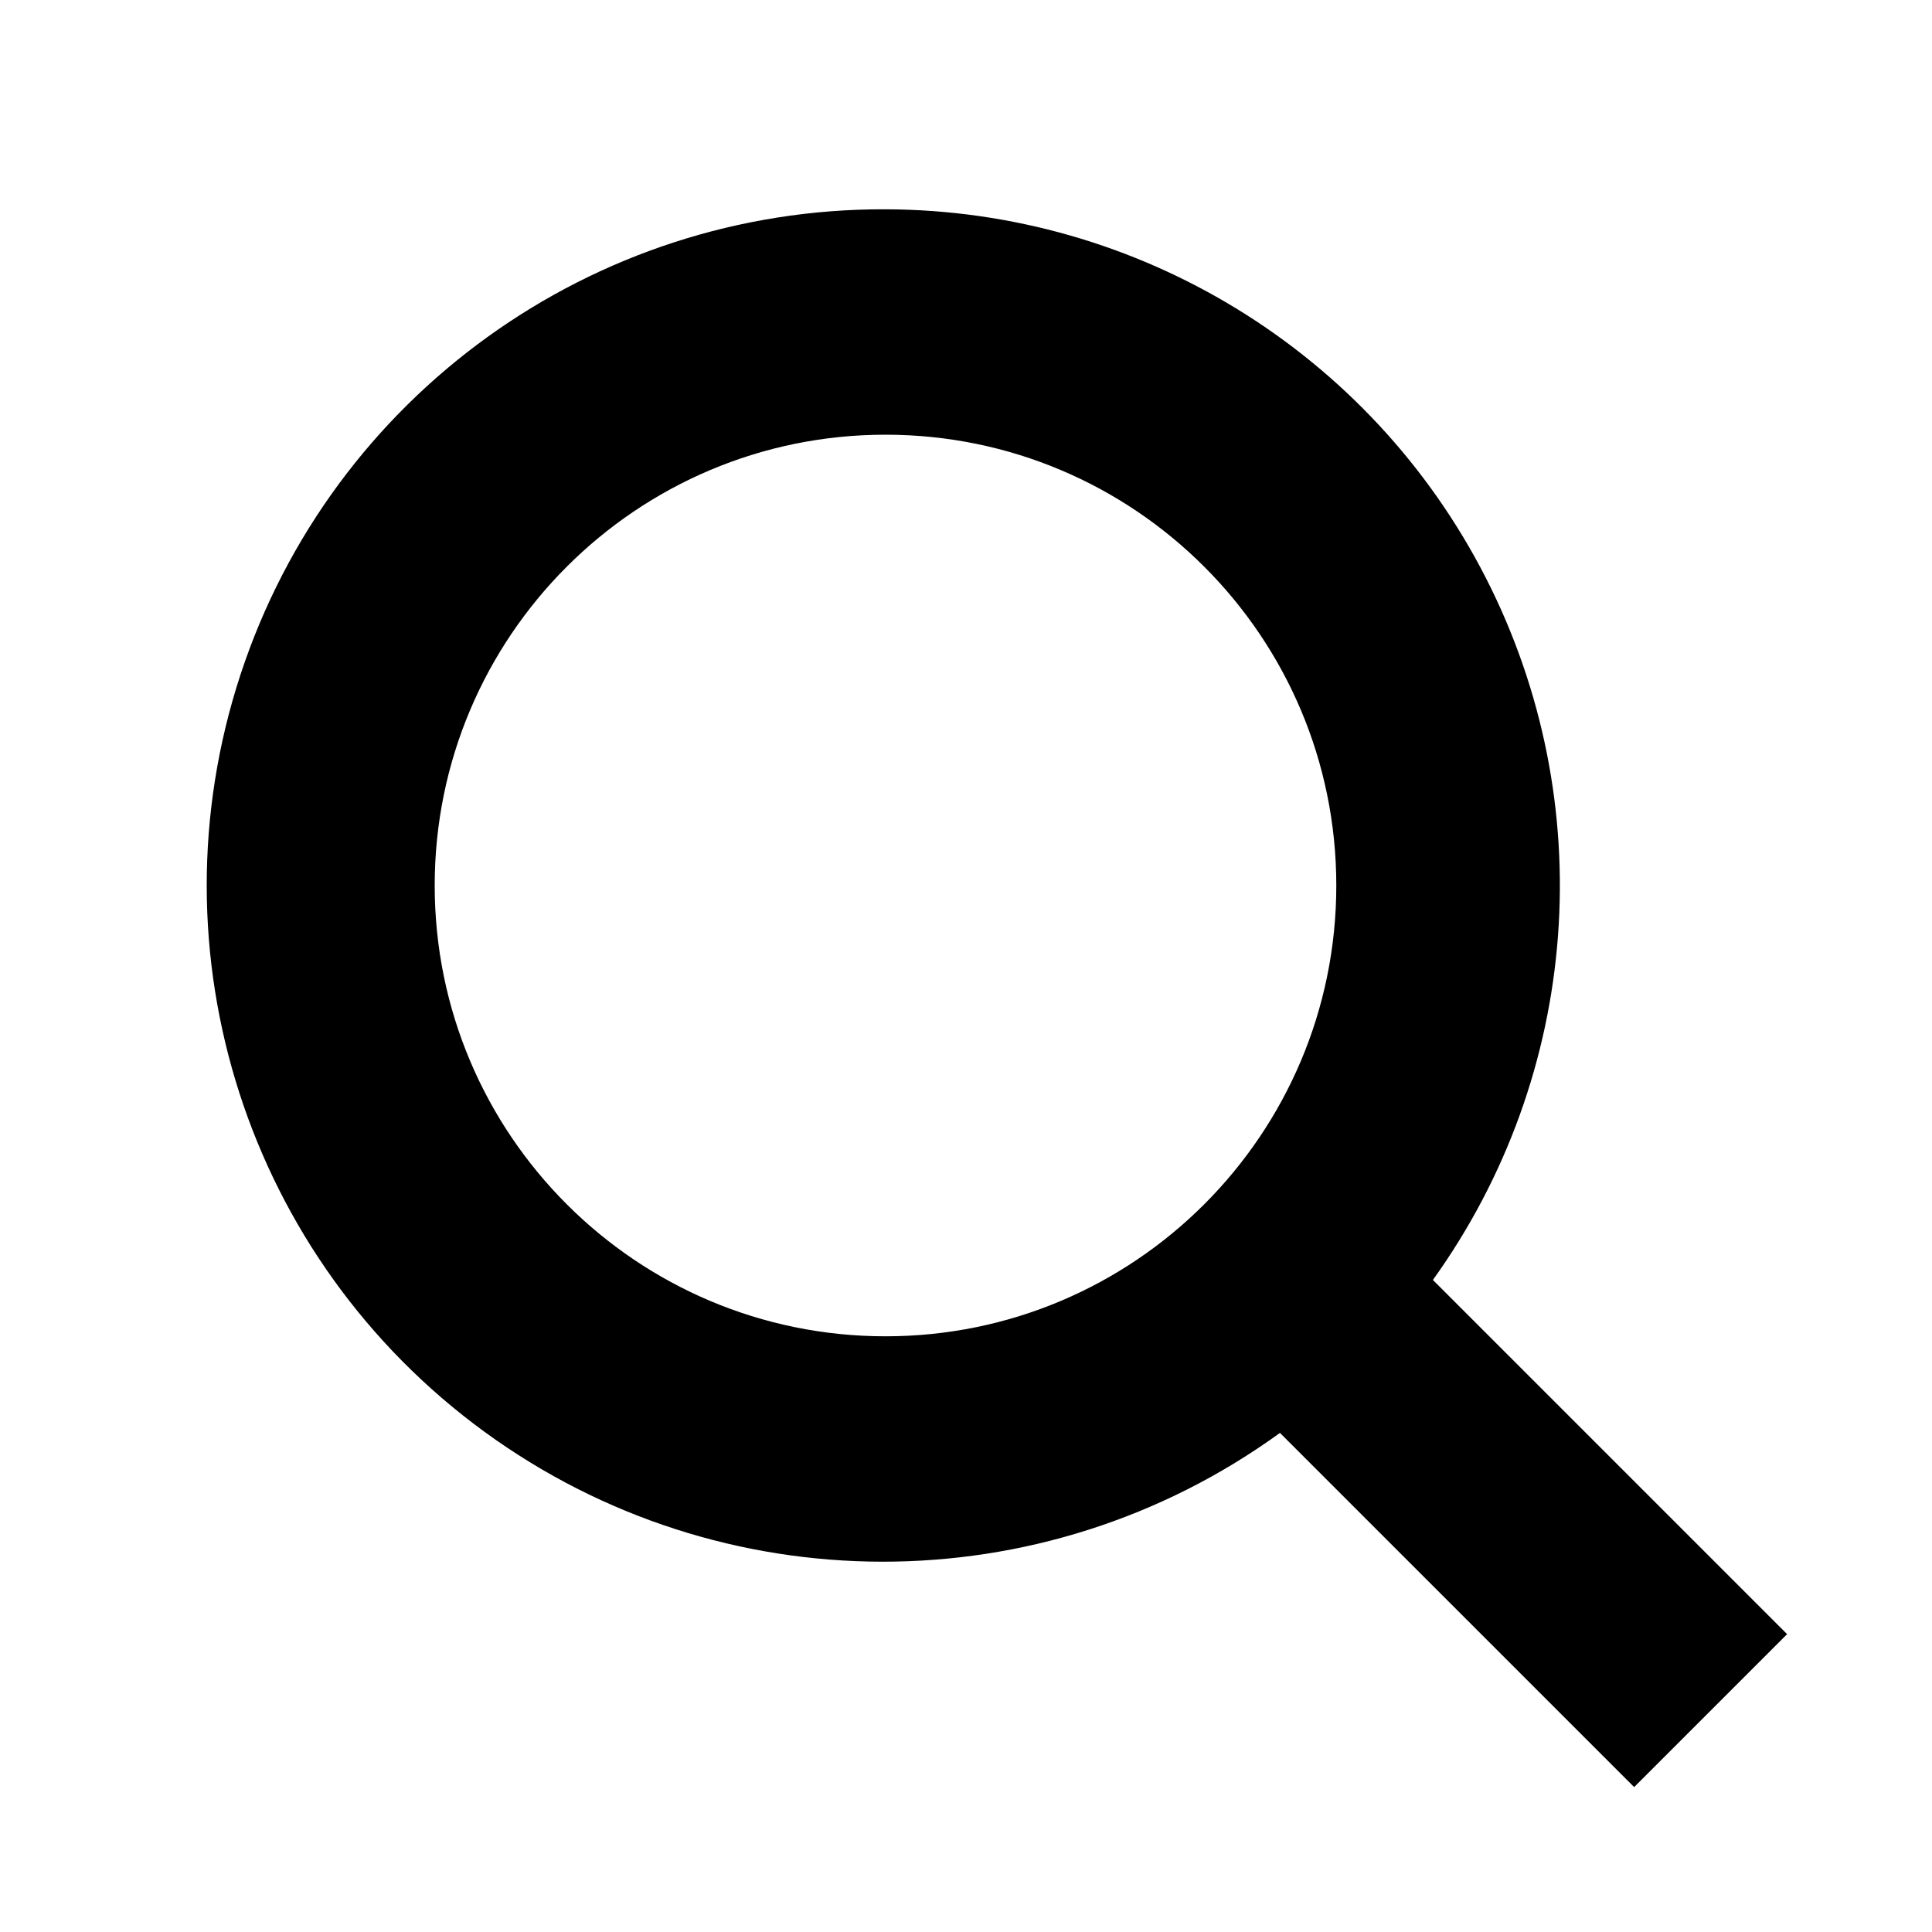
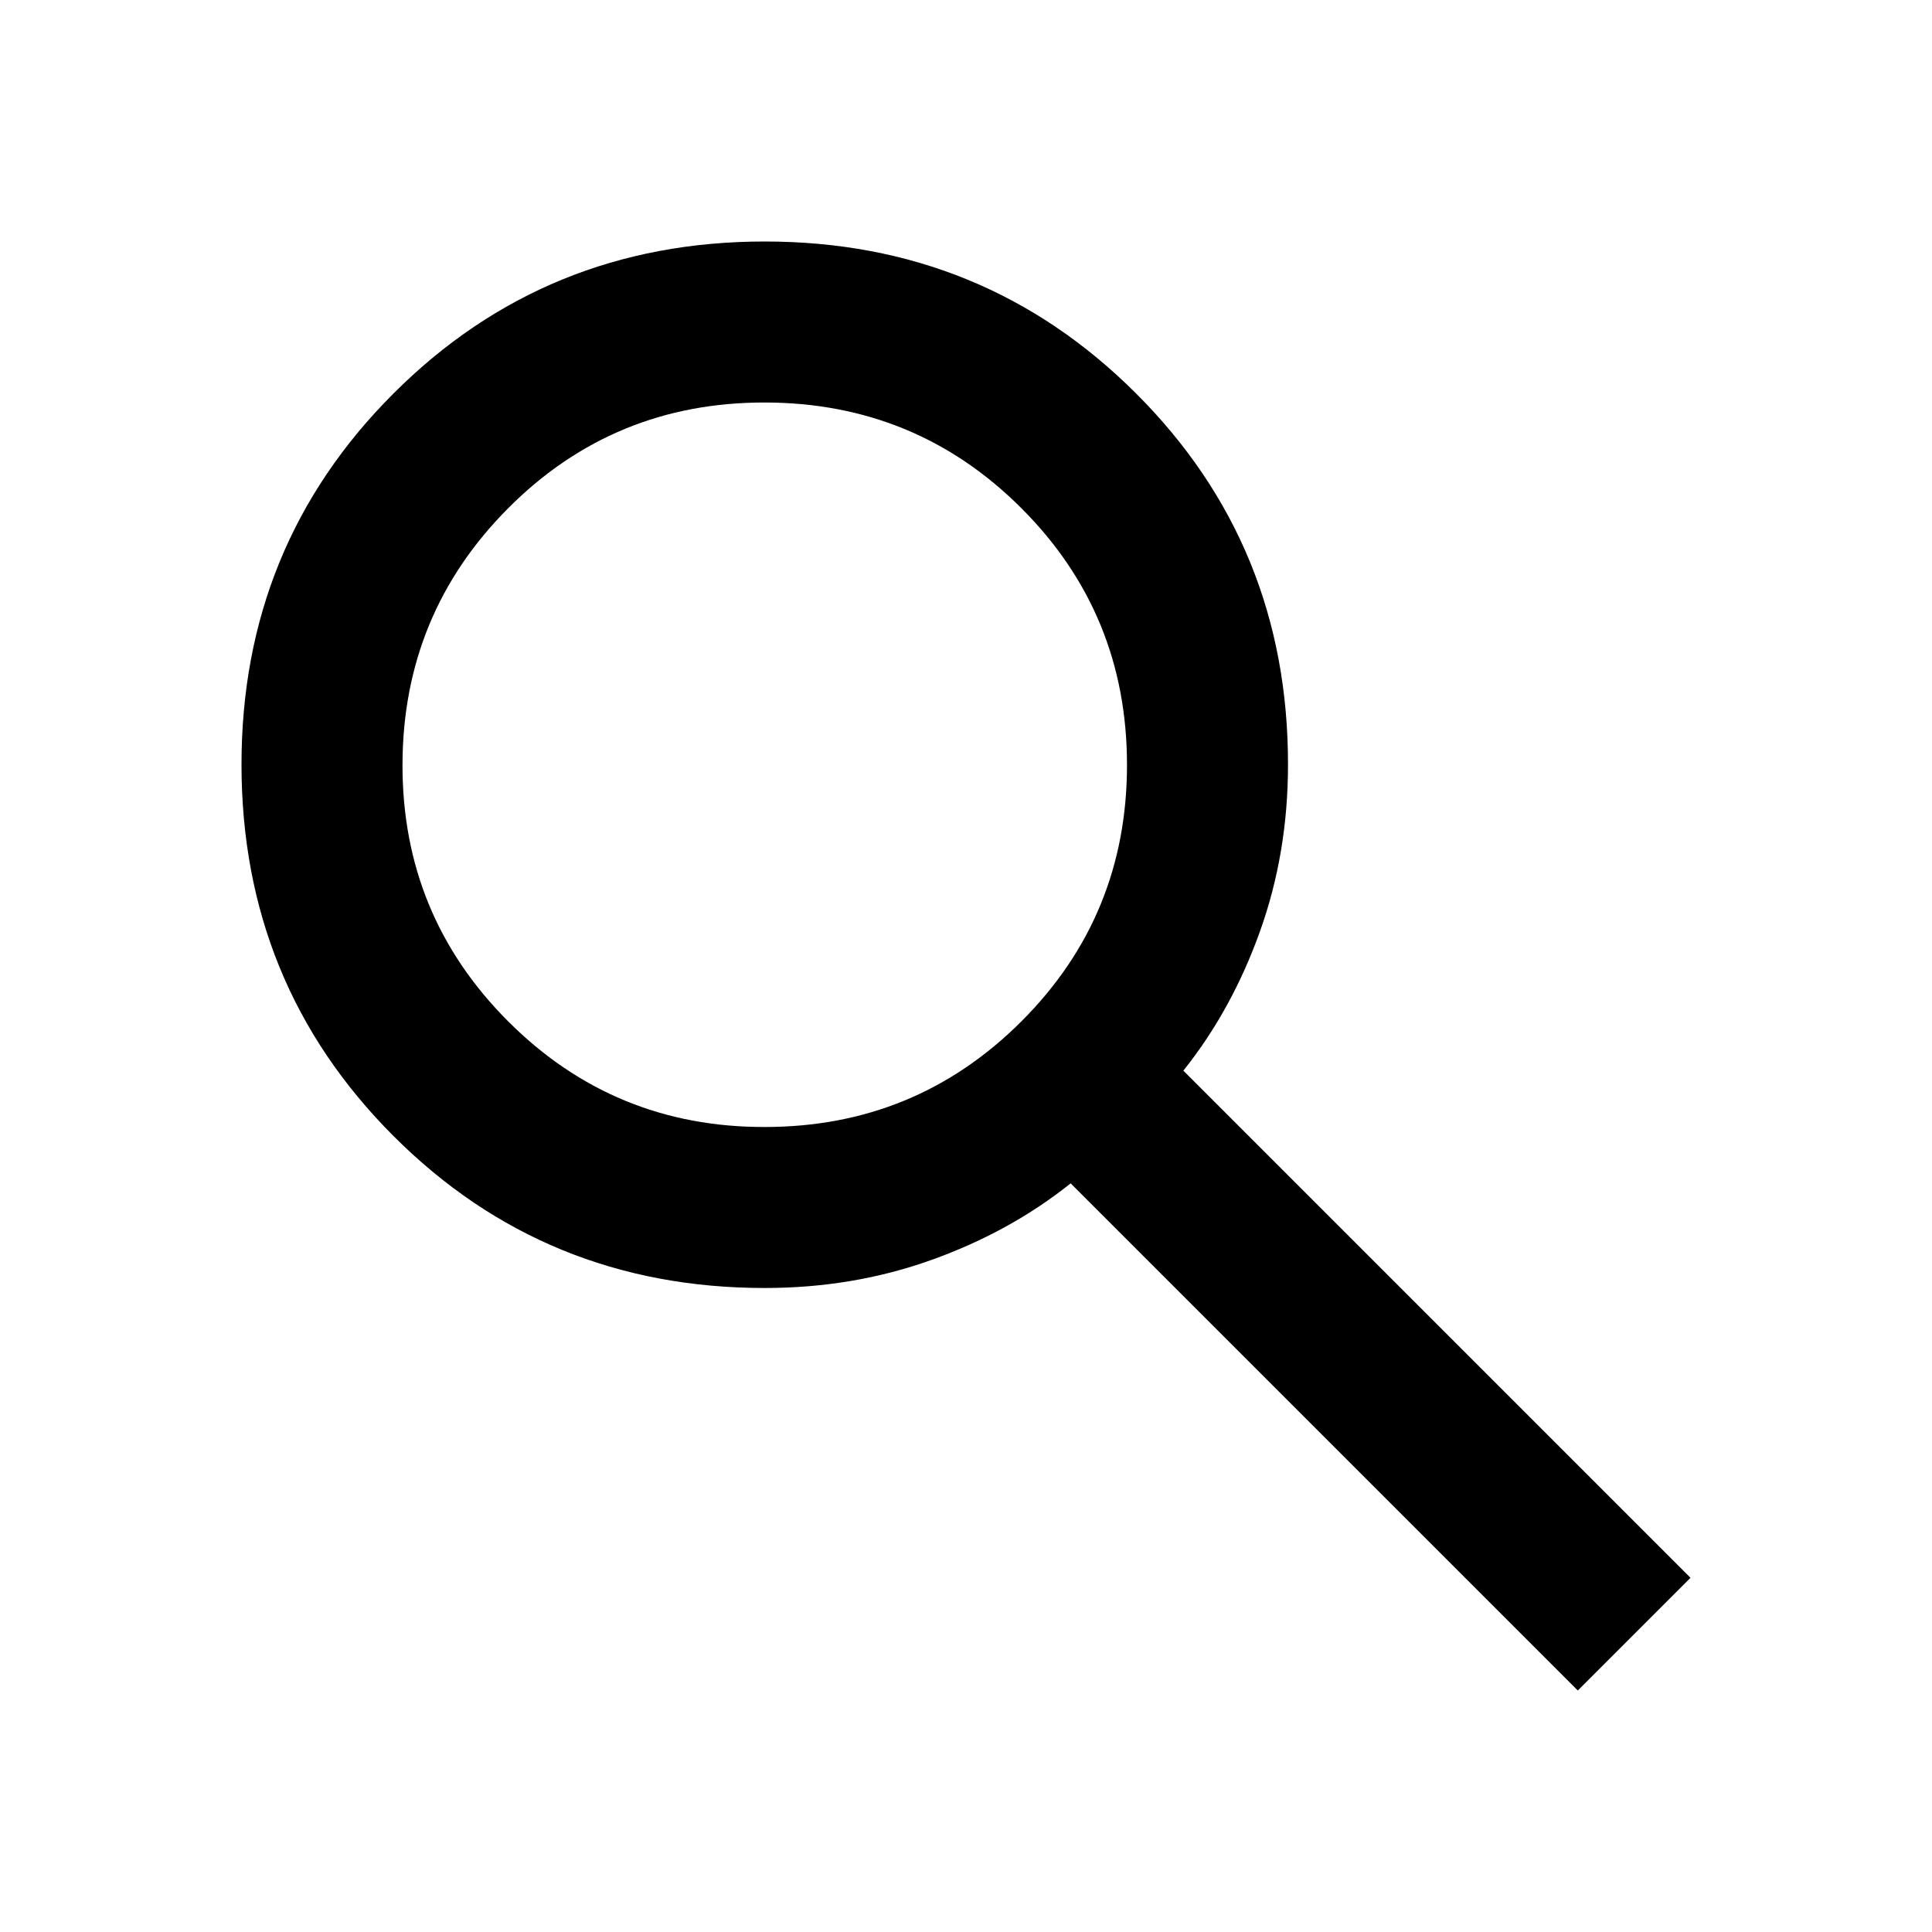
- <svg xmlns="http://www.w3.org/2000/svg" width="24" height="24" viewBox="0 0 24 24" fill="currentColor">
-   <path d="M11 2.6a8.4 8.4 0 1 0 4.9 15.2l4.4 4.4 1.9-1.9-4.4-4.4A8.4 8.4 0 0 0 11 2.6Zm0 2.8a5.6 5.6 0 1 1 0 11.2 5.6 5.6 0 0 1 0-11.2Z" fill-rule="evenodd" clip-rule="evenodd" />
+ <svg xmlns="http://www.w3.org/2000/svg" fill="currentColor" width="24" height="24" viewBox="0 0 24 24">
+   <path d="m19.6 21l-6.3-6.3q-.75.6-1.725.95T9.5 16q-2.725 0-4.612-1.888T3 9.5t1.888-4.612T9.5 3t4.613 1.888T16 9.5q0 1.1-.35 2.075T14.7 13.3l6.3 6.3zM9.5 14q1.875 0 3.188-1.312T14 9.5t-1.312-3.187T9.5 5T6.313 6.313T5 9.5t1.313 3.188T9.5 14" />
</svg>
